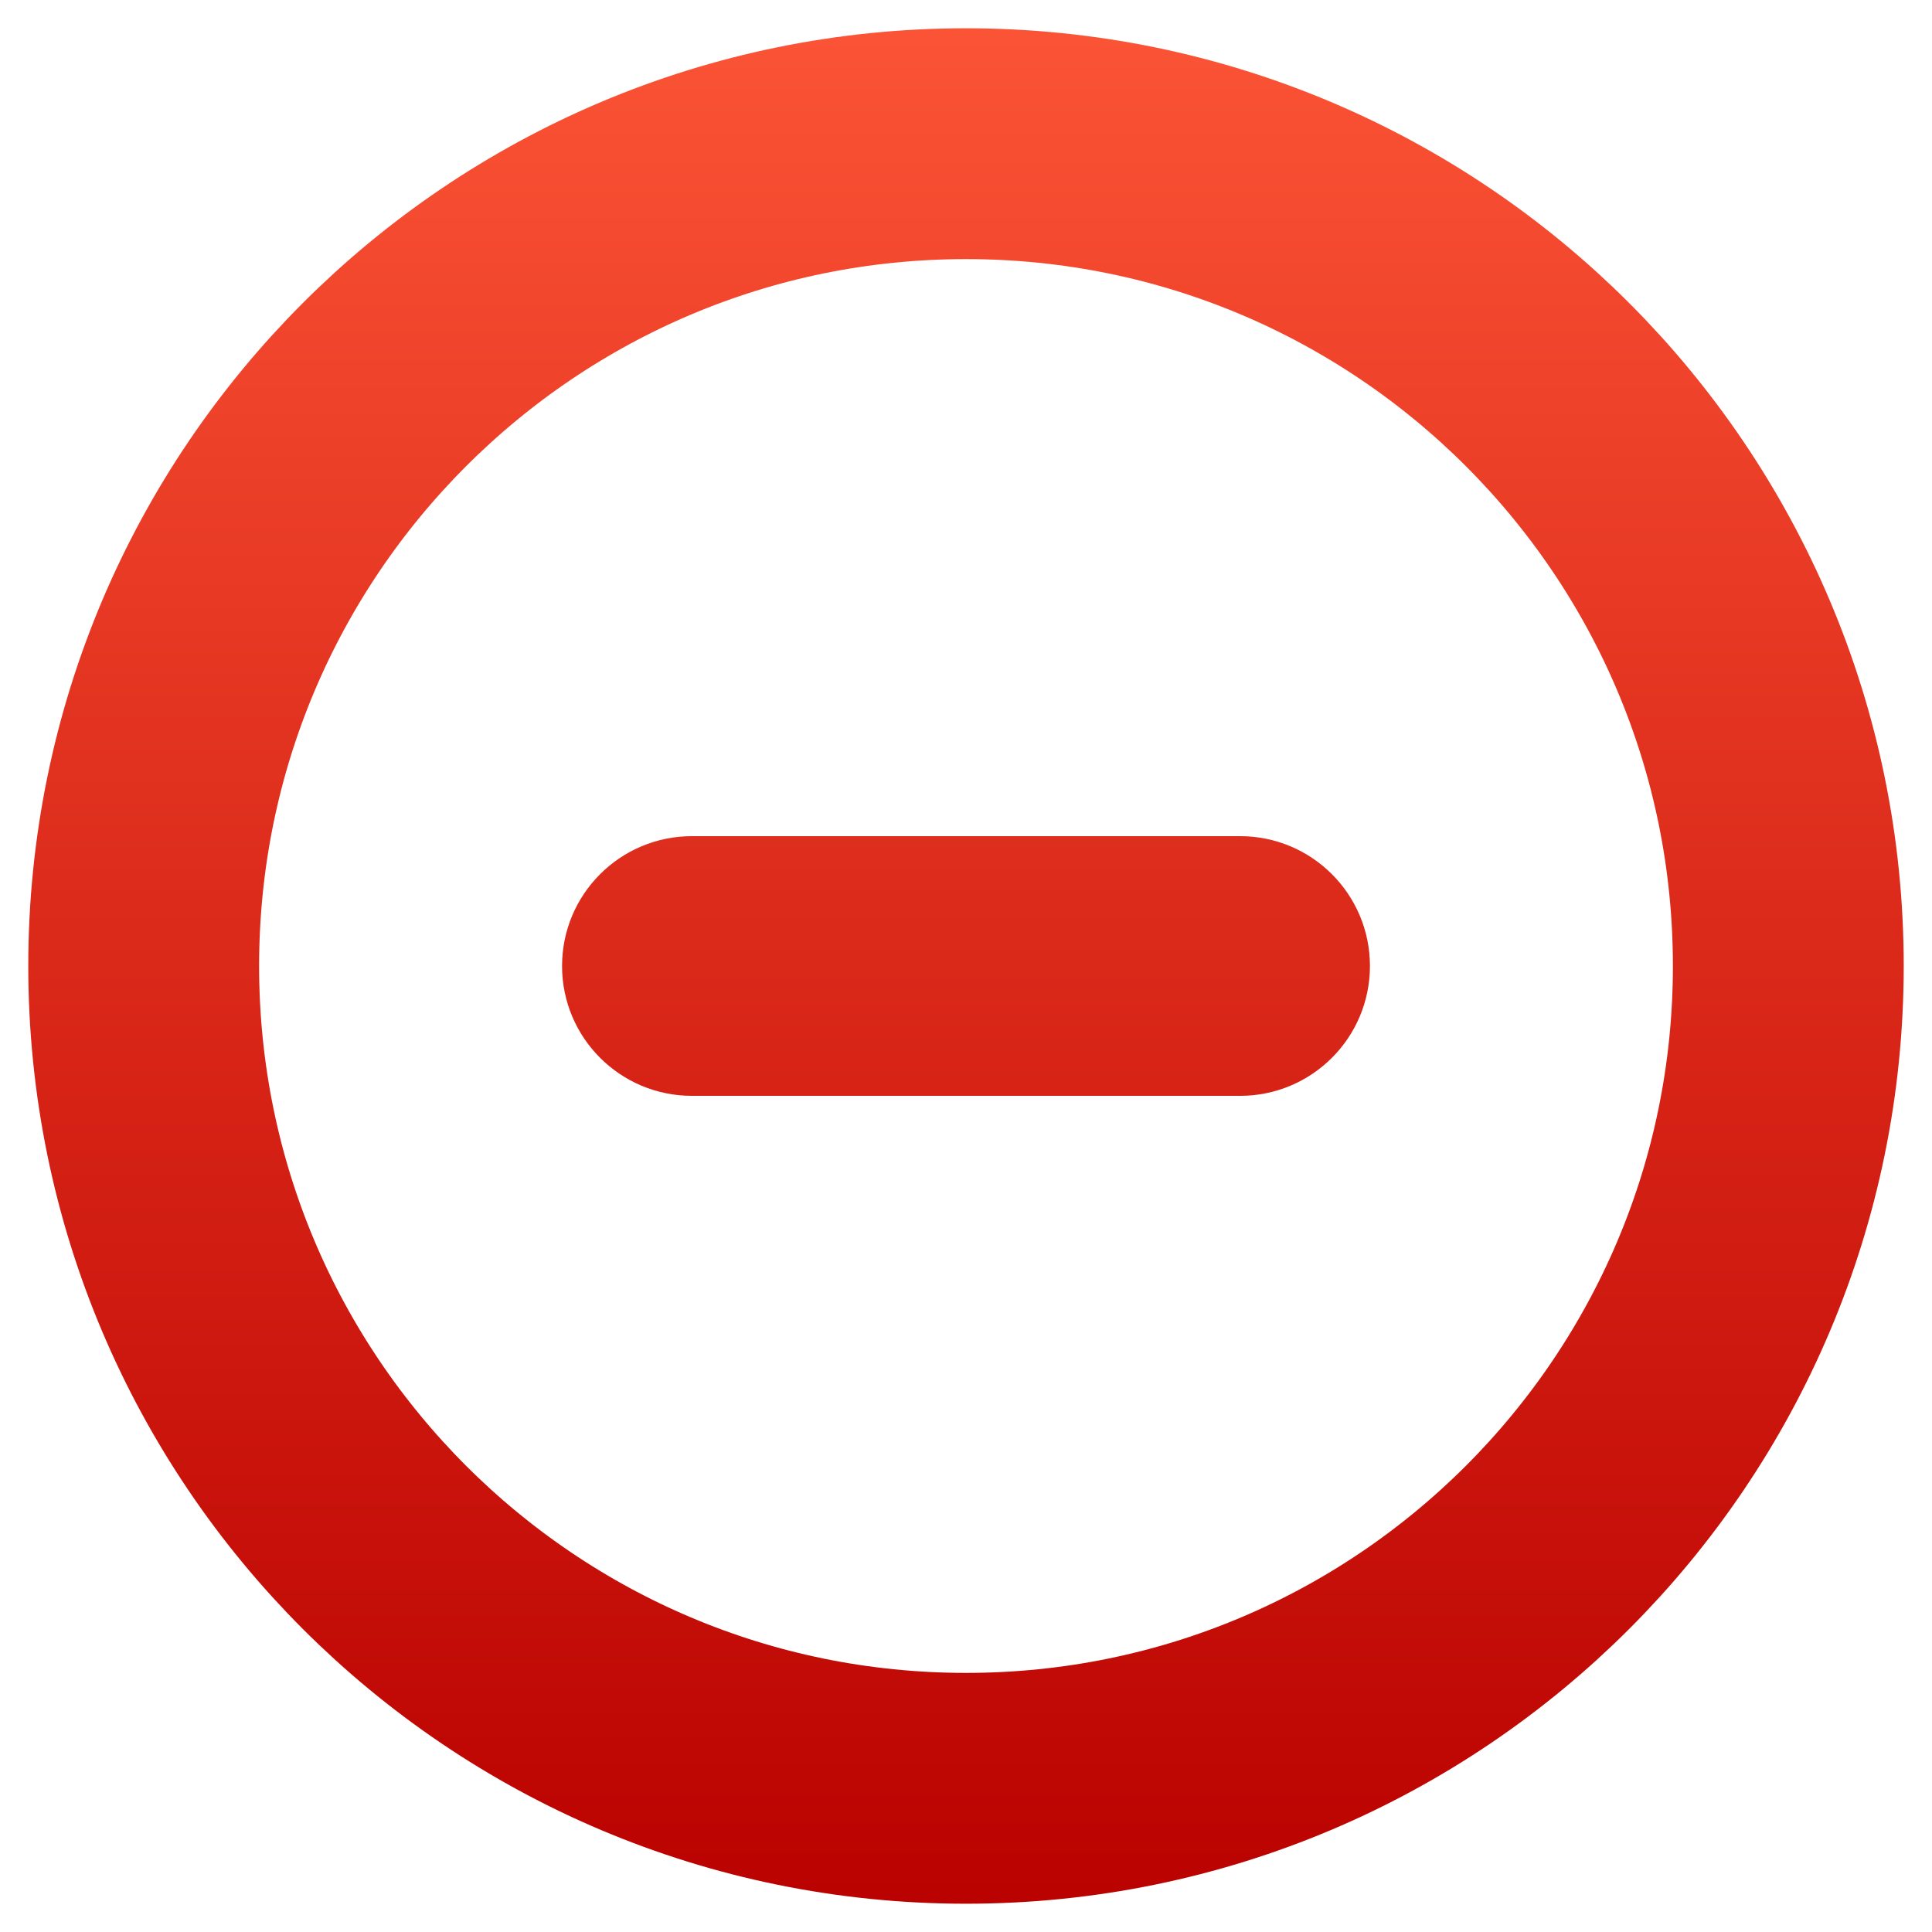
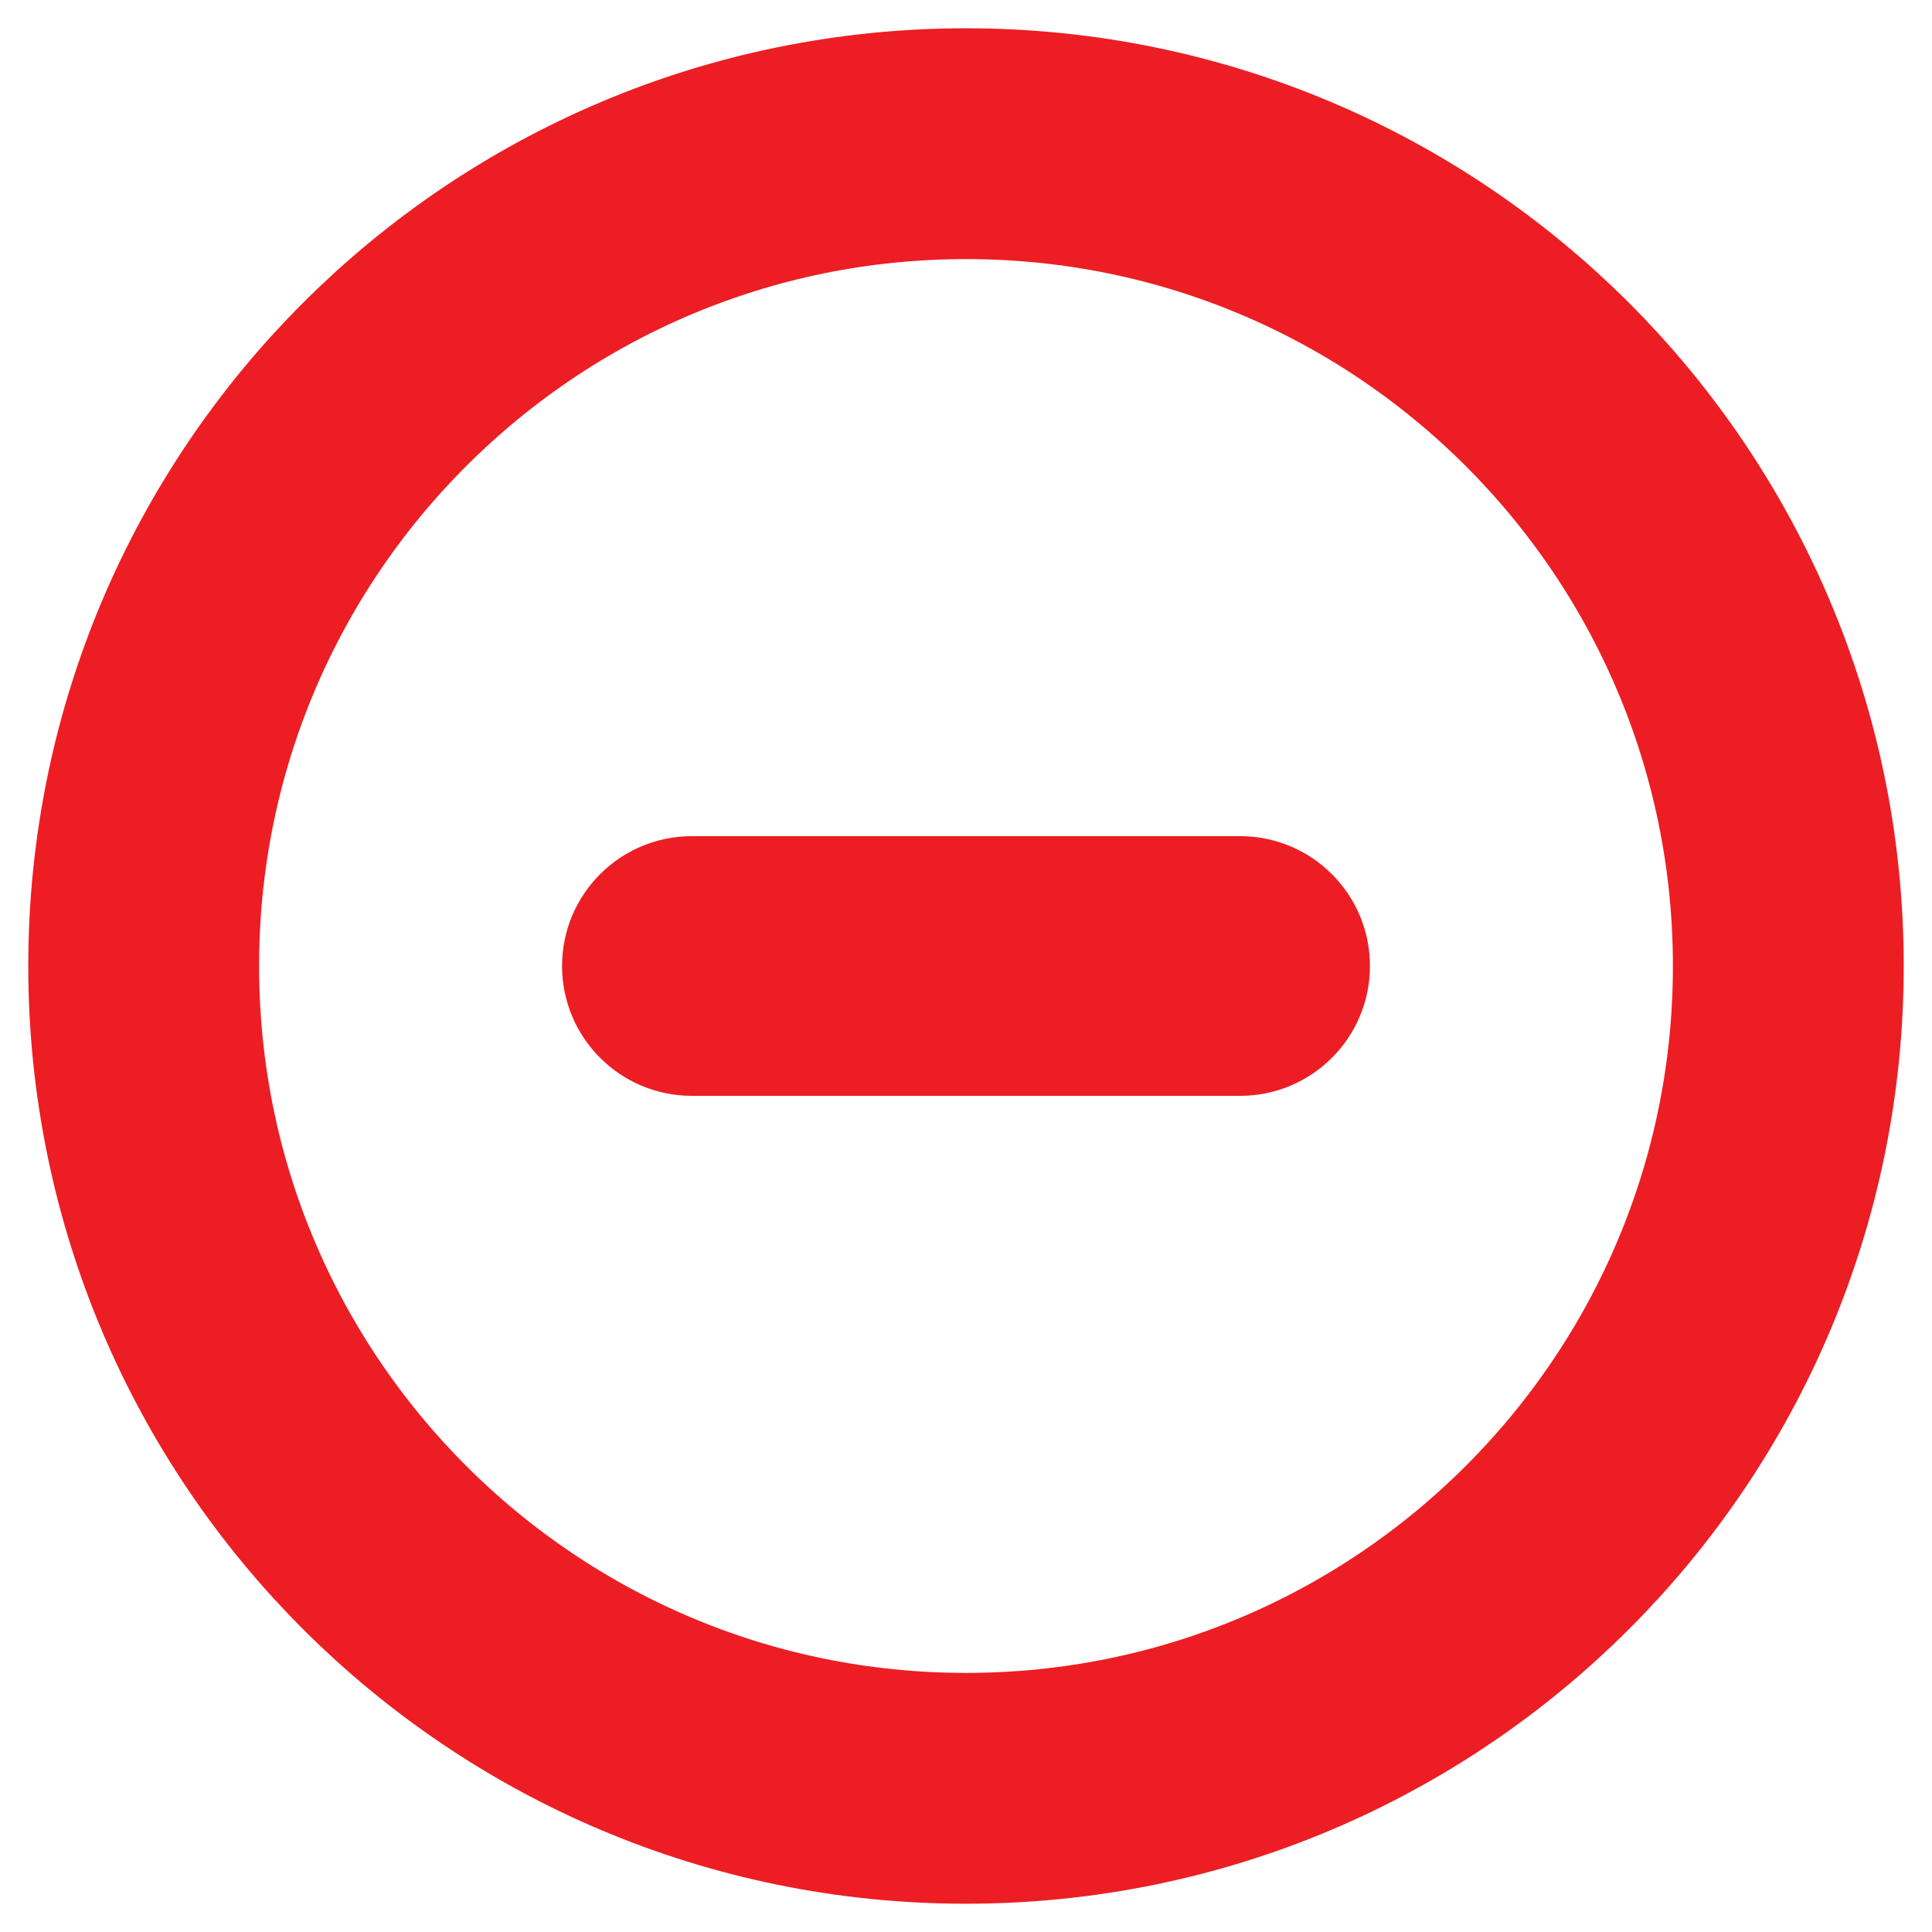
<svg xmlns="http://www.w3.org/2000/svg" viewBox="0 0 144 144" width="144" height="144">
  <g data-canvas-fit="2px" transform="matrix(1.075269 0 0 1.075269 -4.88172 -4.88172)">
    <defs>
      <clipPath id="canvas-fit-clip" clipPathUnits="userSpaceOnUse">
        <rect x="0" y="0" width="144" height="144" />
      </clipPath>
    </defs>
    <g clip-path="url(#canvas-fit-clip)">
      <defs>
        <linearGradient id="reject-grad" x1="0" y1="7" x2="0" y2="136" gradientUnits="userSpaceOnUse">
-           <stop offset="0%" stop-color="#FB5335" />
-           <stop offset="50%" stop-color="#DA2819" />
-           <stop offset="100%" stop-color="#BA0200" />
+           <stop offset="100%" stop-color="#ed1d24" />
        </linearGradient>
      </defs>
      <circle cx="71.5" cy="71.5" r="57" fill="none" stroke="url(#reject-grad)" stroke-width="16" />
      <rect x="43.5" y="62.5" width="56" height="18" rx="9" fill="url(#reject-grad)" />
    </g>
  </g>
</svg>
